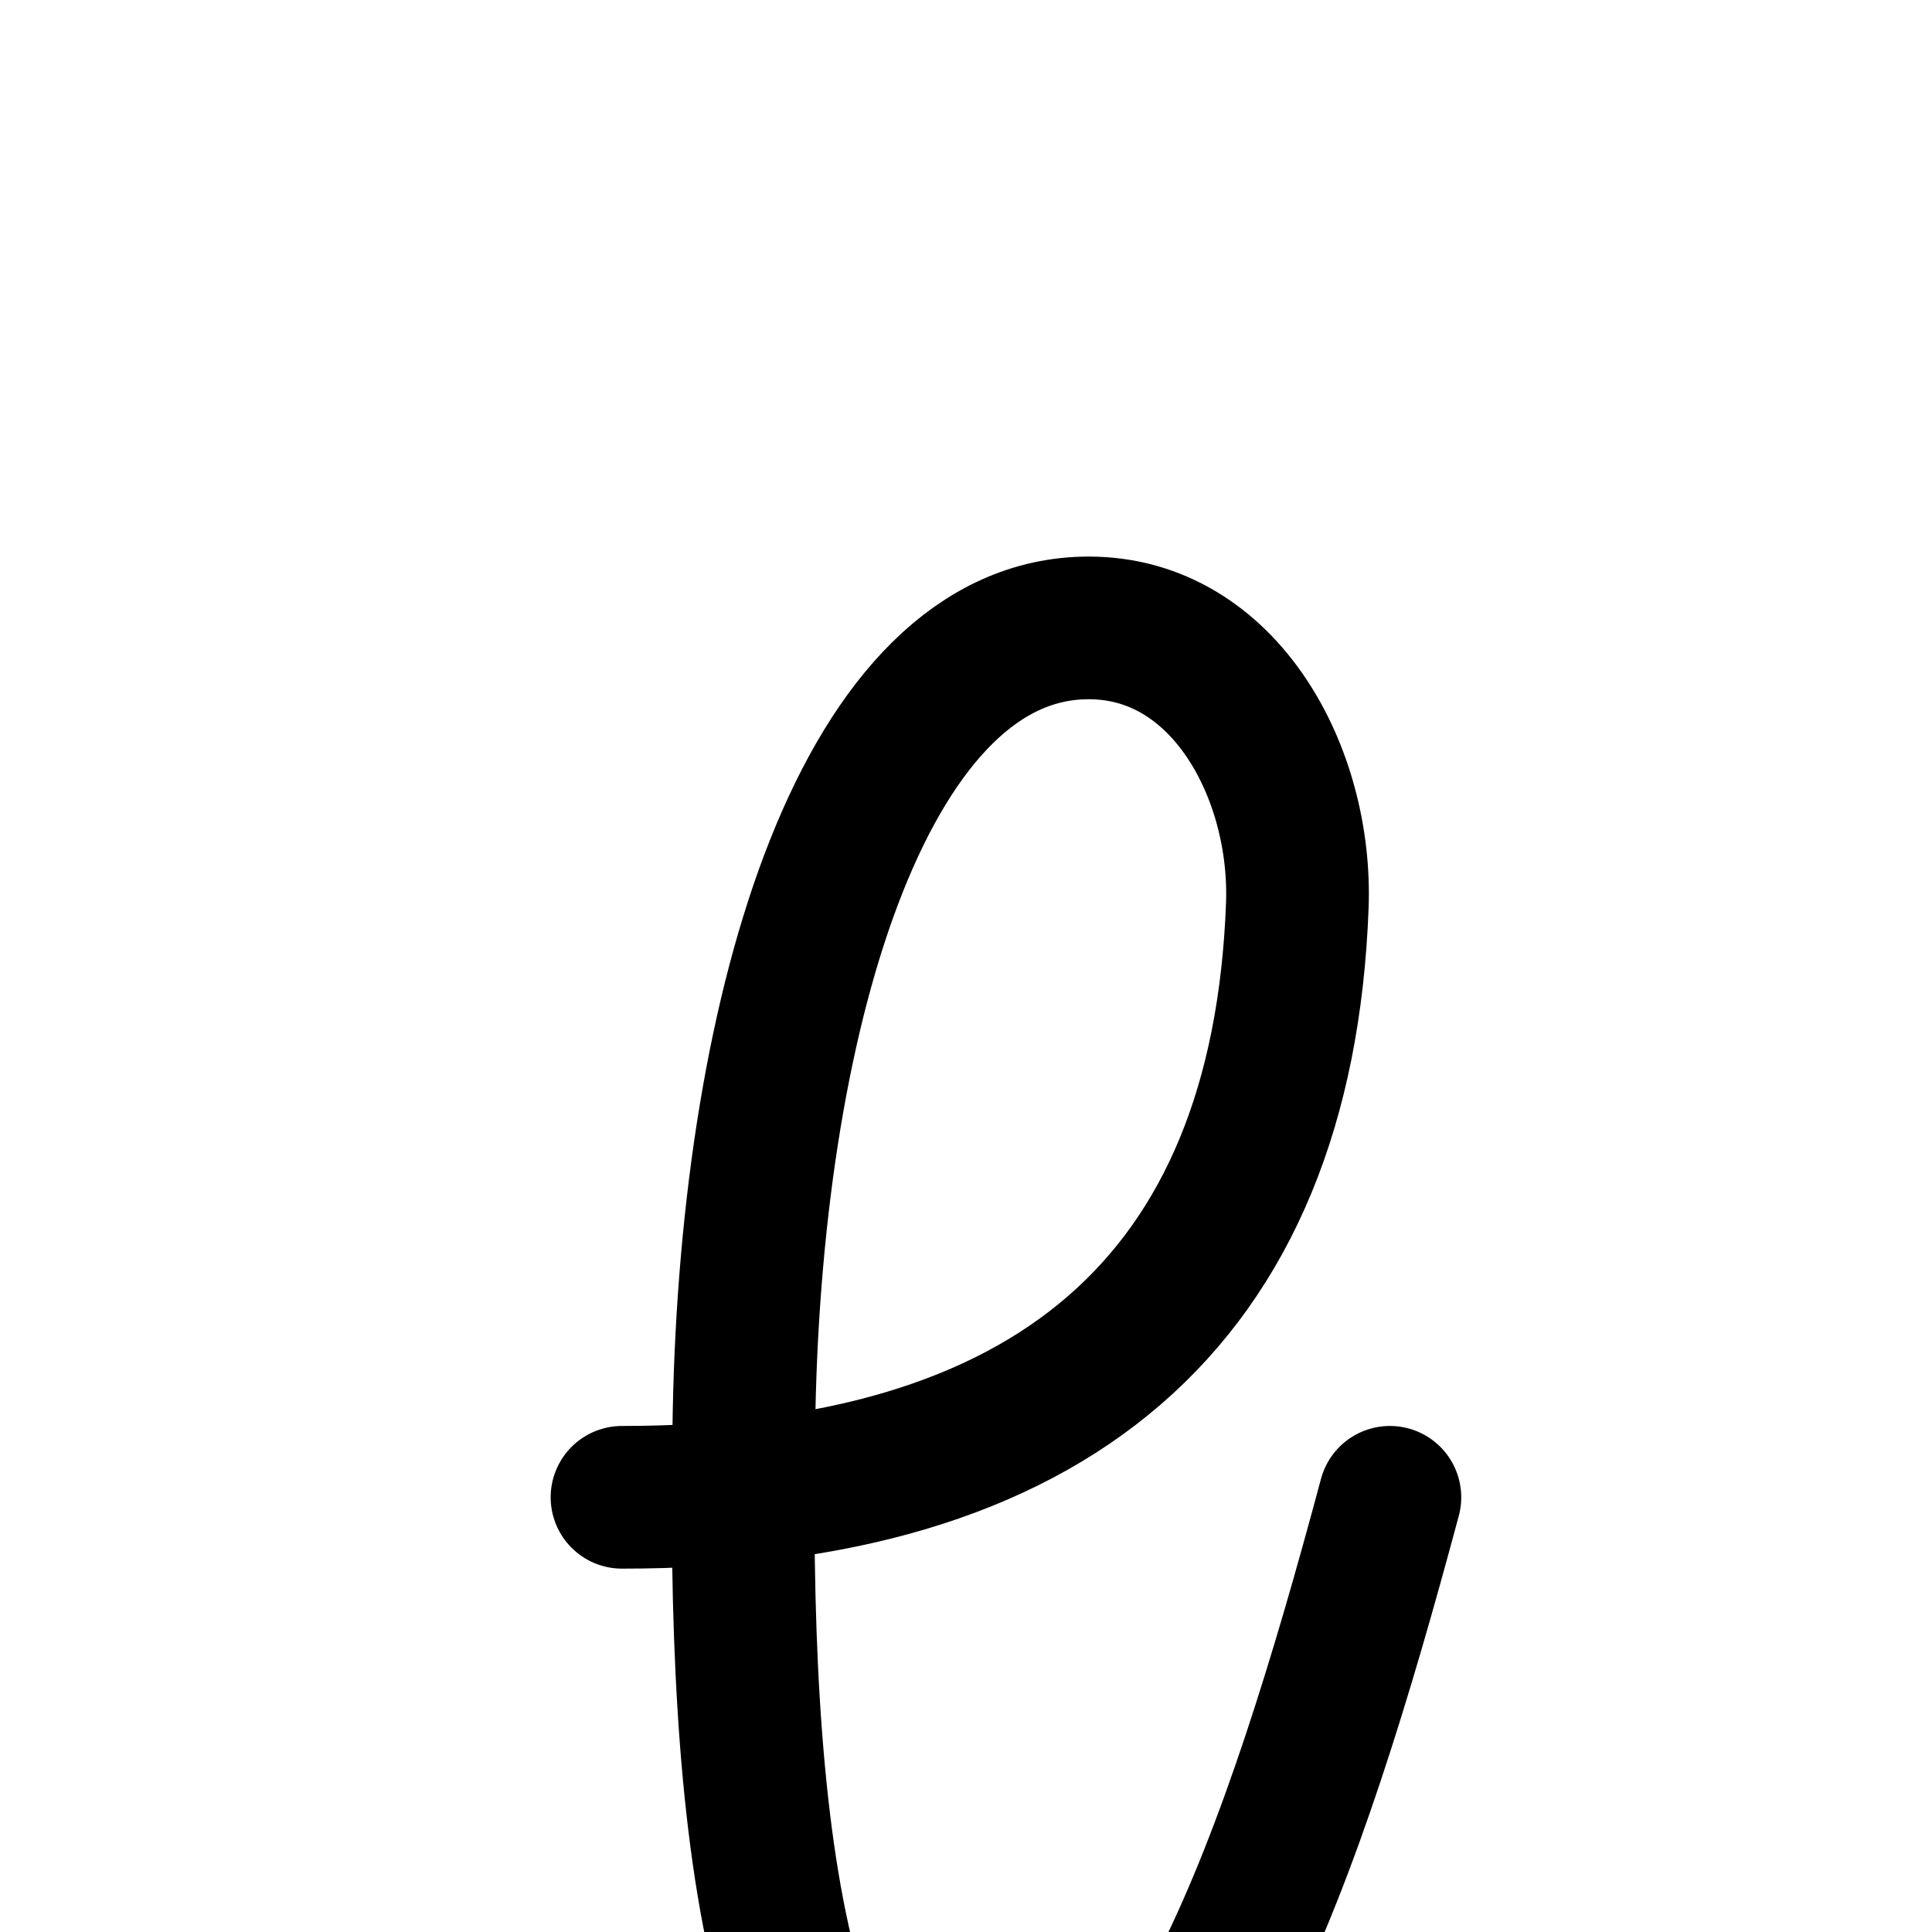
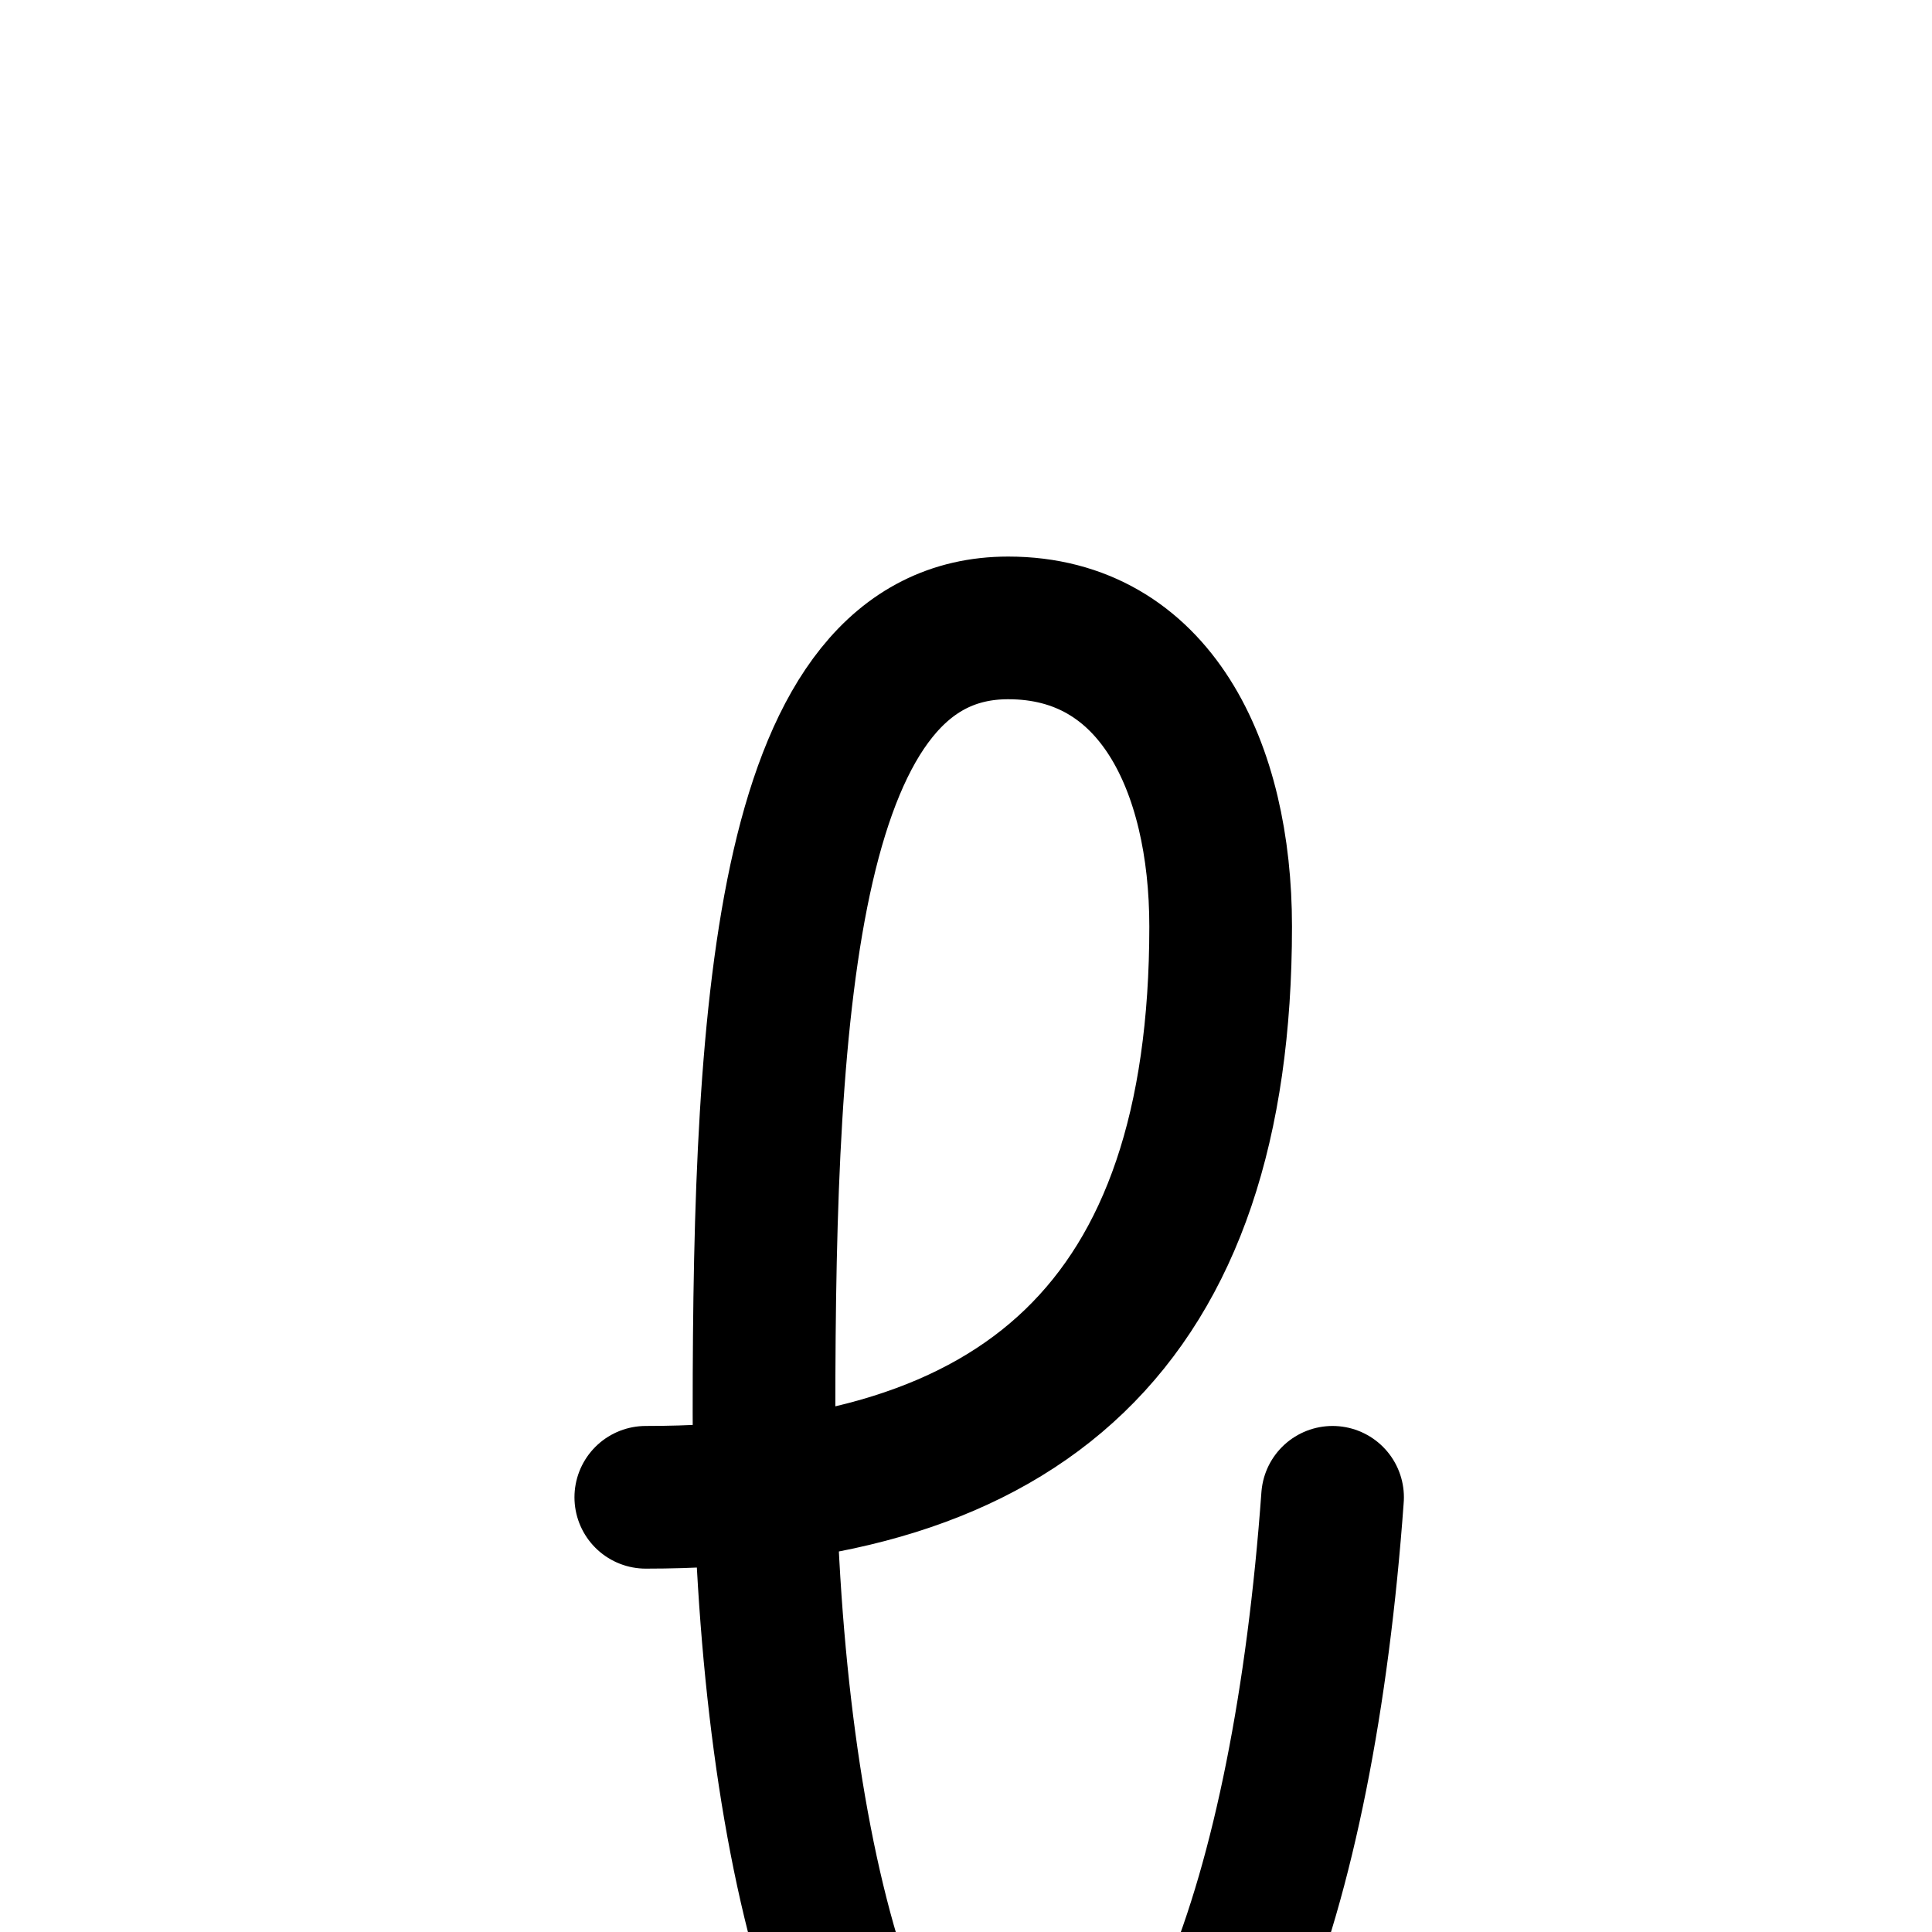
<svg xmlns="http://www.w3.org/2000/svg" version="1.1" viewBox="-10 0 1000 1000" id="svg2" width="1000" height="1000">
  <defs id="defs10" />
  <g id="g4720" transform="matrix(1.0663,0,0,-1.0663,68.33568,1499.684)" style="opacity:0.451" />
  <g transform="matrix(1,0,0,-1,0,1418)" id="g4" />
-   <path style="fill:none;fill-rule:evenodd;stroke:#000000;stroke-width:73.846;stroke-linecap:round;stroke-linejoin:round;stroke-miterlimit:4;stroke-dasharray:none;stroke-opacity:1" d="M 709.413,775 C 659.709,960.497 599.383,1137.307 499.866,1137.307 c -109.419,0 -128.767,-197.897 -124.739,-406.153 4.123,-213.164 63.96,-406.153 178.381,-406.153 70.613,0 110.526,75.498 107.979,143.703 -7.677,205.621 -128.489,306.297 -349.544,306.297" id="path4732-4" />
+   <path style="fill:none;fill-rule:evenodd;stroke:#000000;stroke-width:73.846;stroke-linecap:round;stroke-linejoin:round;stroke-miterlimit:4;stroke-dasharray:none;stroke-opacity:1" d="m 679.735,775 c -15.071,208.285 -70.877,362.307 -159.547,362.307 -89.894,0 -134.739,-194.987 -134.739,-406.153 0,-213.203 11.96,-406.153 126.38,-406.153 76.037,0 109.979,71.863 109.979,154.55 0,205.764 -102.522,295.449 -297.543,295.449" id="path4732-4-5" />
</svg>
